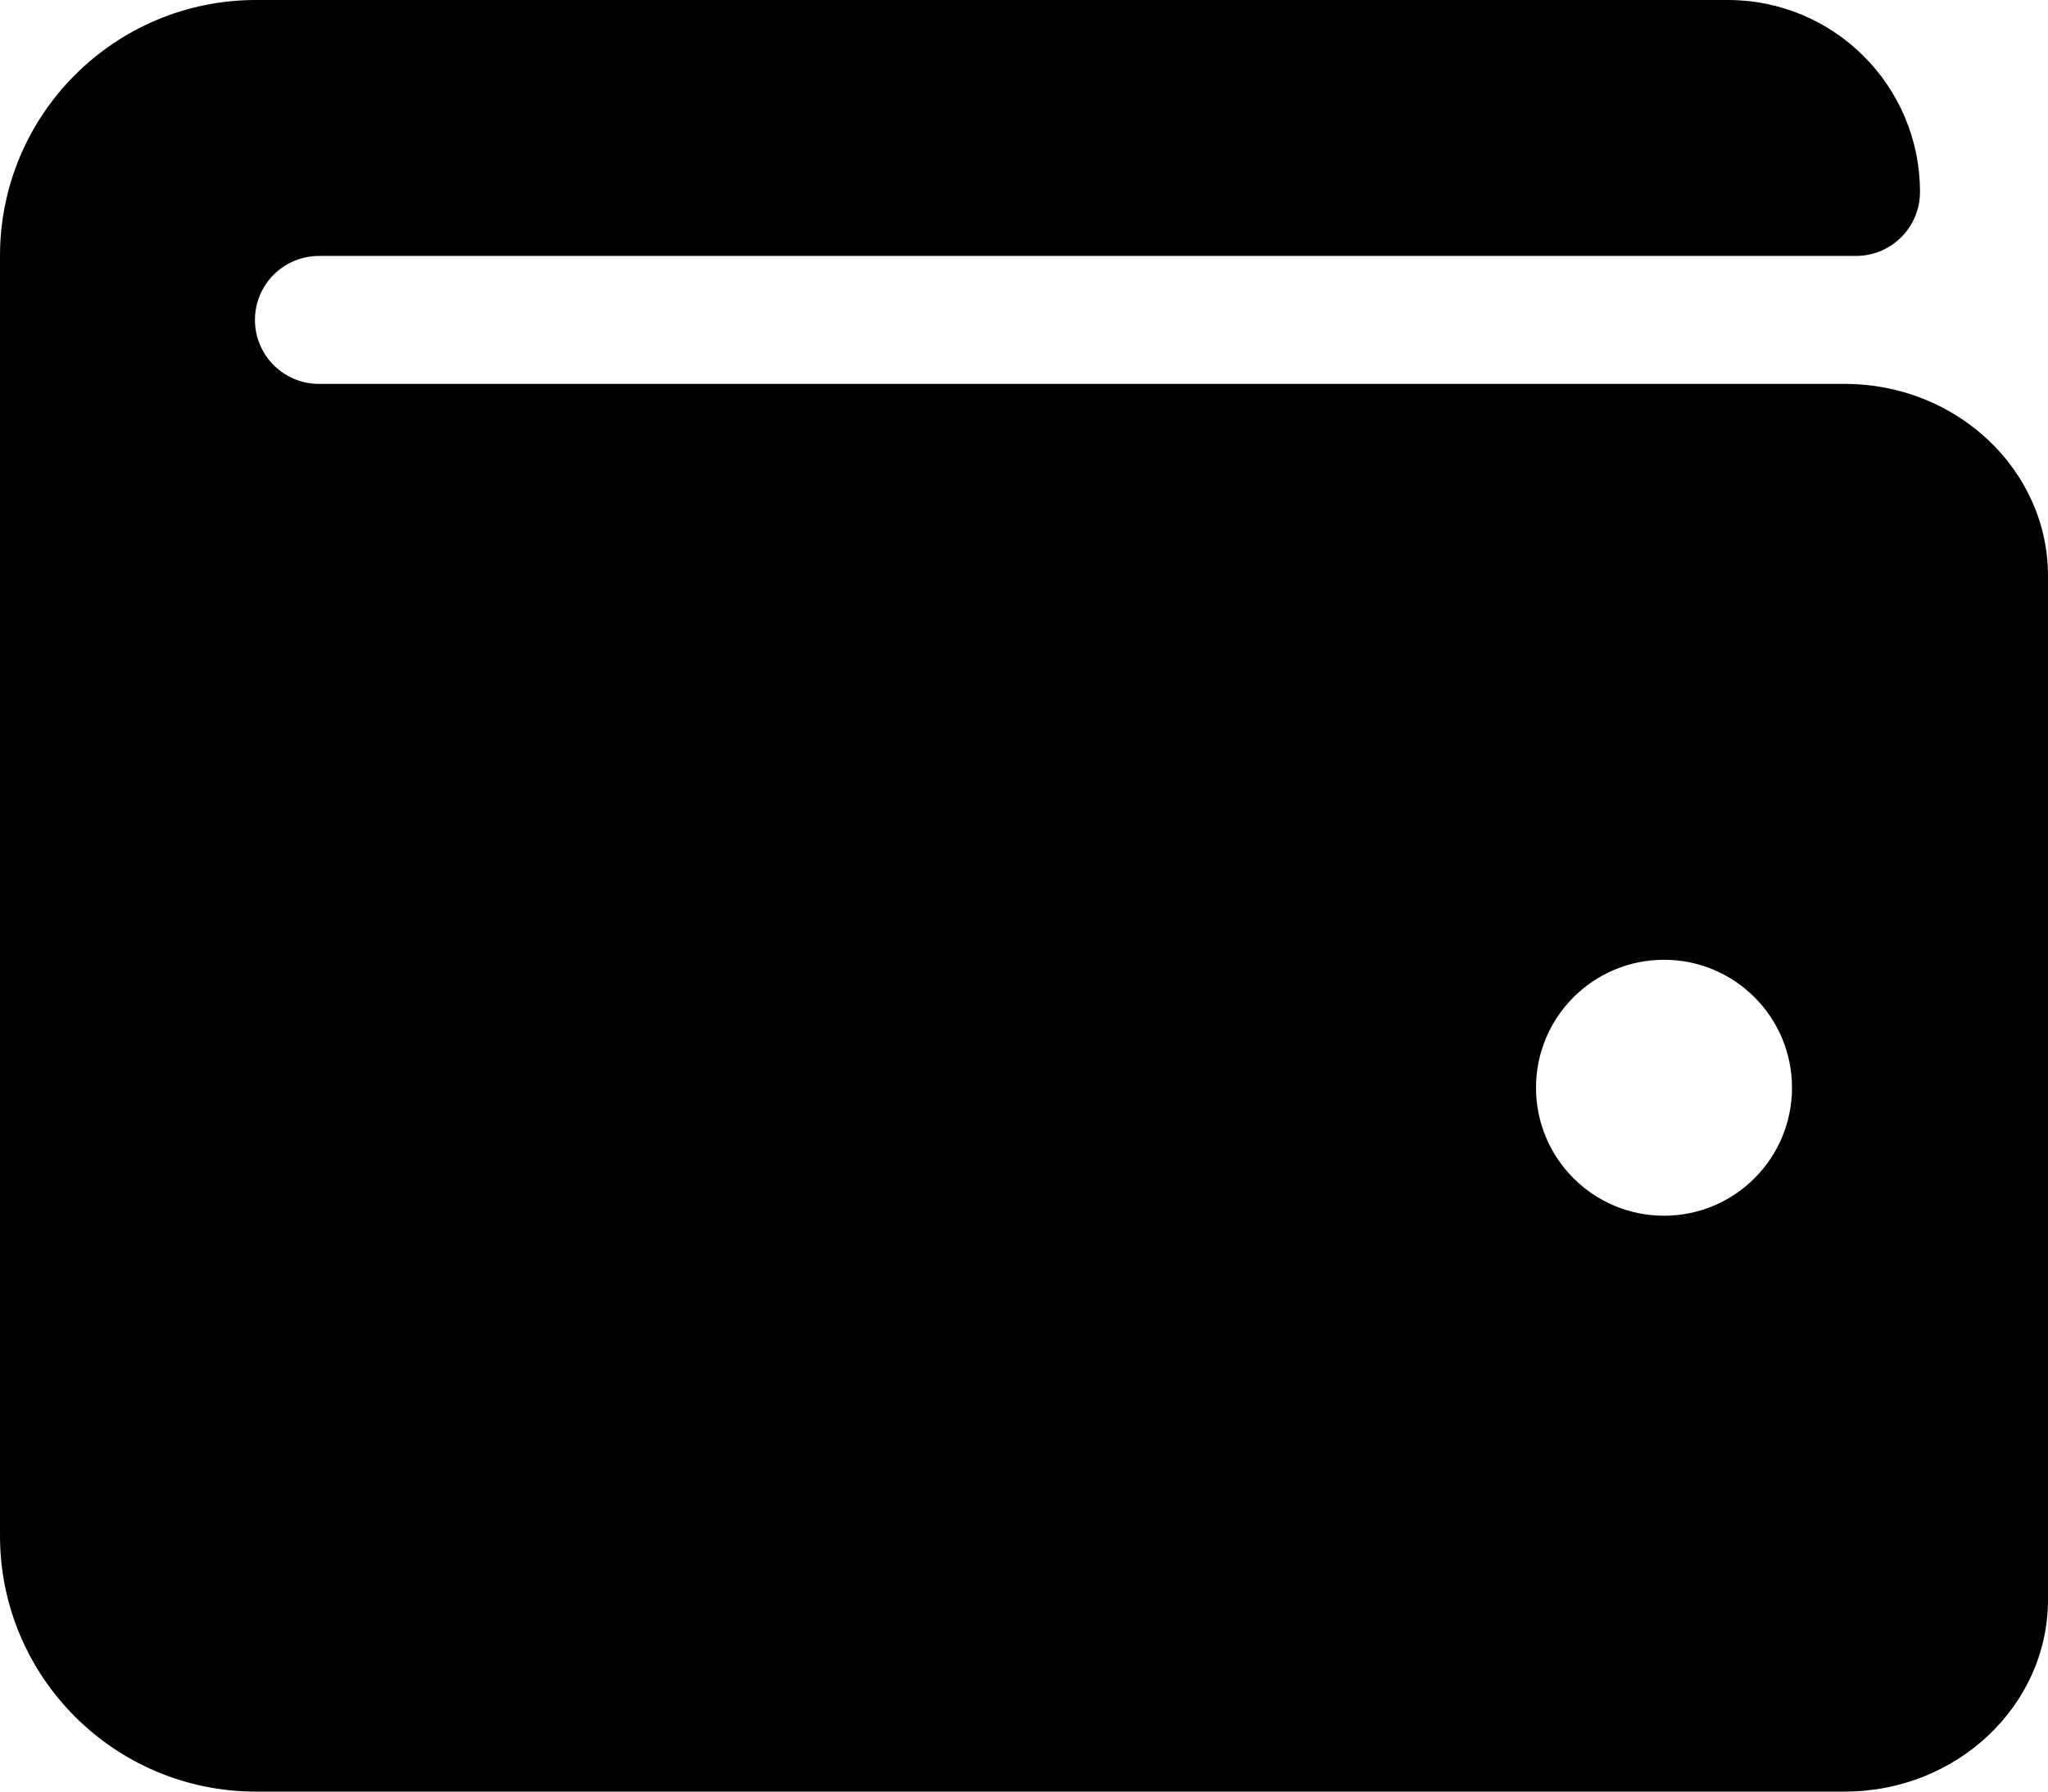
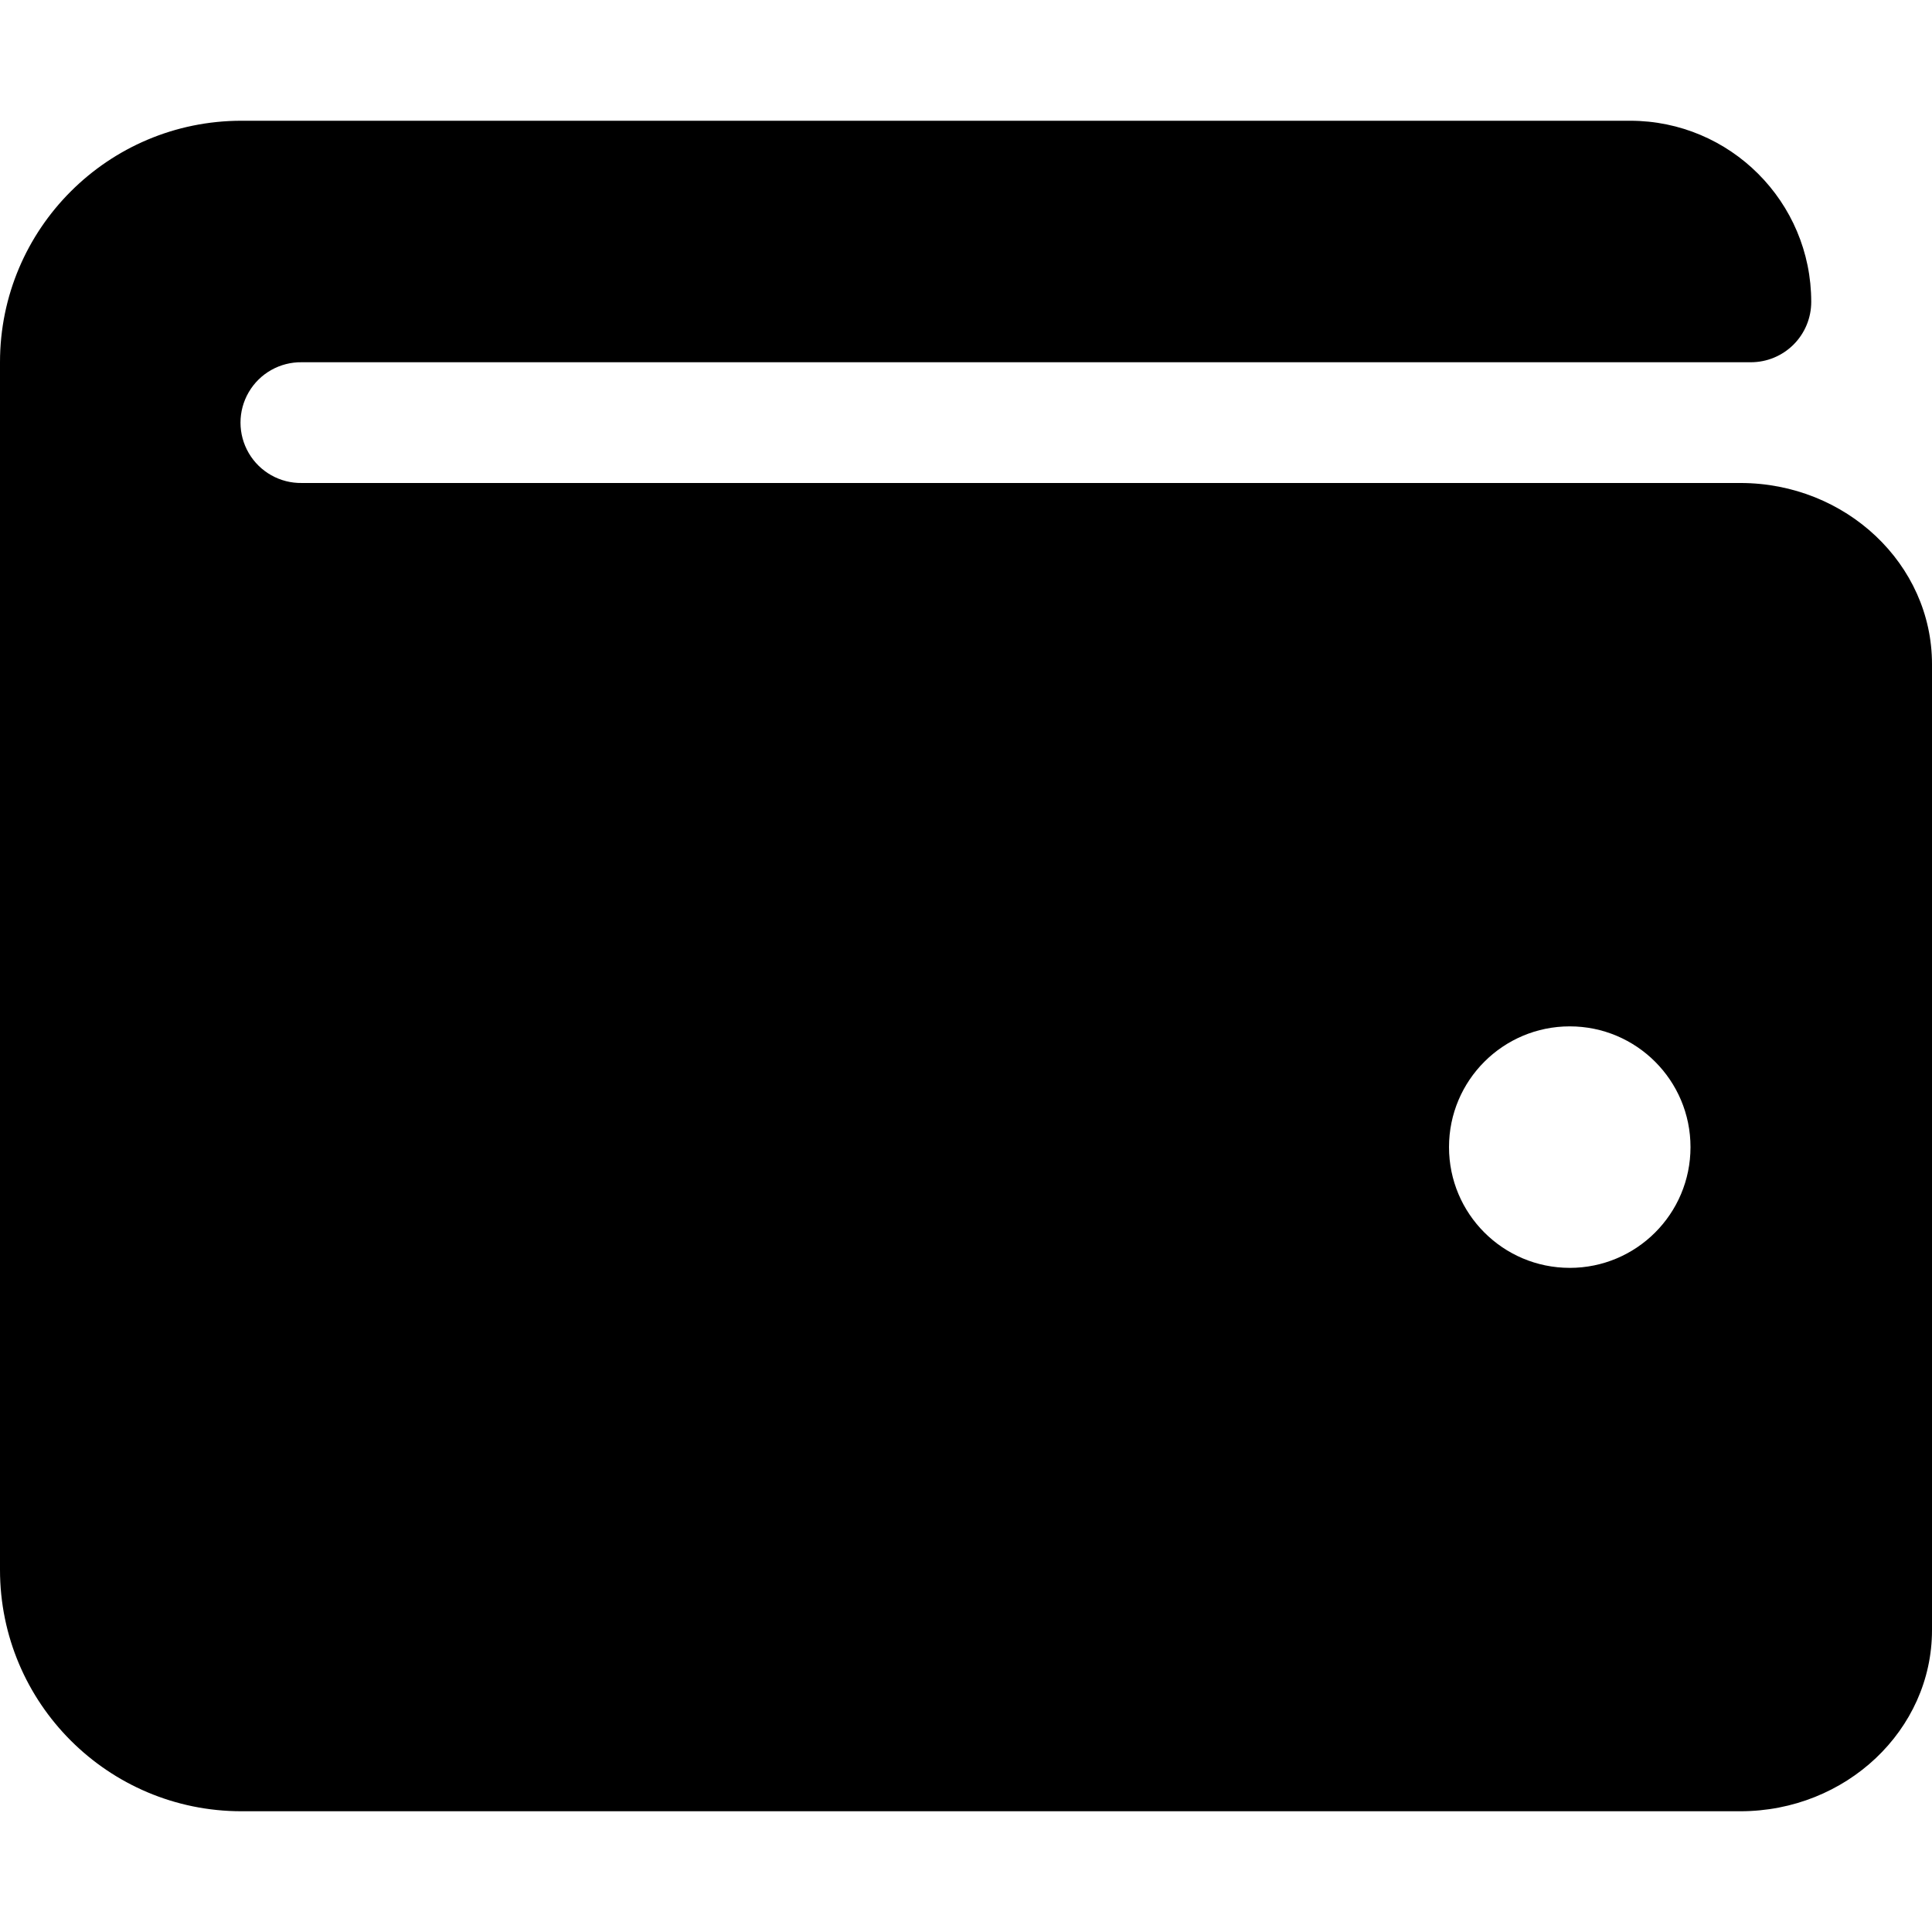
- <svg xmlns="http://www.w3.org/2000/svg" width="125.714" height="110" viewBox="0 0 125.714 110">
+ <svg xmlns="http://www.w3.org/2000/svg" width="40" height="40" viewBox="0 0 125.714 110">
  <path id="Icon_awesome-wallet" data-name="Icon awesome-wallet" d="M113.241,30.571h-93.6a3.929,3.929,0,1,1,0-7.857h94.286a3.927,3.927,0,0,0,3.929-3.929A11.786,11.786,0,0,0,106.071,7H15.714A15.713,15.713,0,0,0,0,22.714v78.571A15.713,15.713,0,0,0,15.714,117h97.527c6.88,0,12.473-5.286,12.473-11.786V42.357C125.714,35.858,120.121,30.571,113.241,30.571Zm-11.1,51.071A7.857,7.857,0,1,1,110,73.786,7.858,7.858,0,0,1,102.143,81.643Z" transform="translate(0 -7)" />
</svg>
